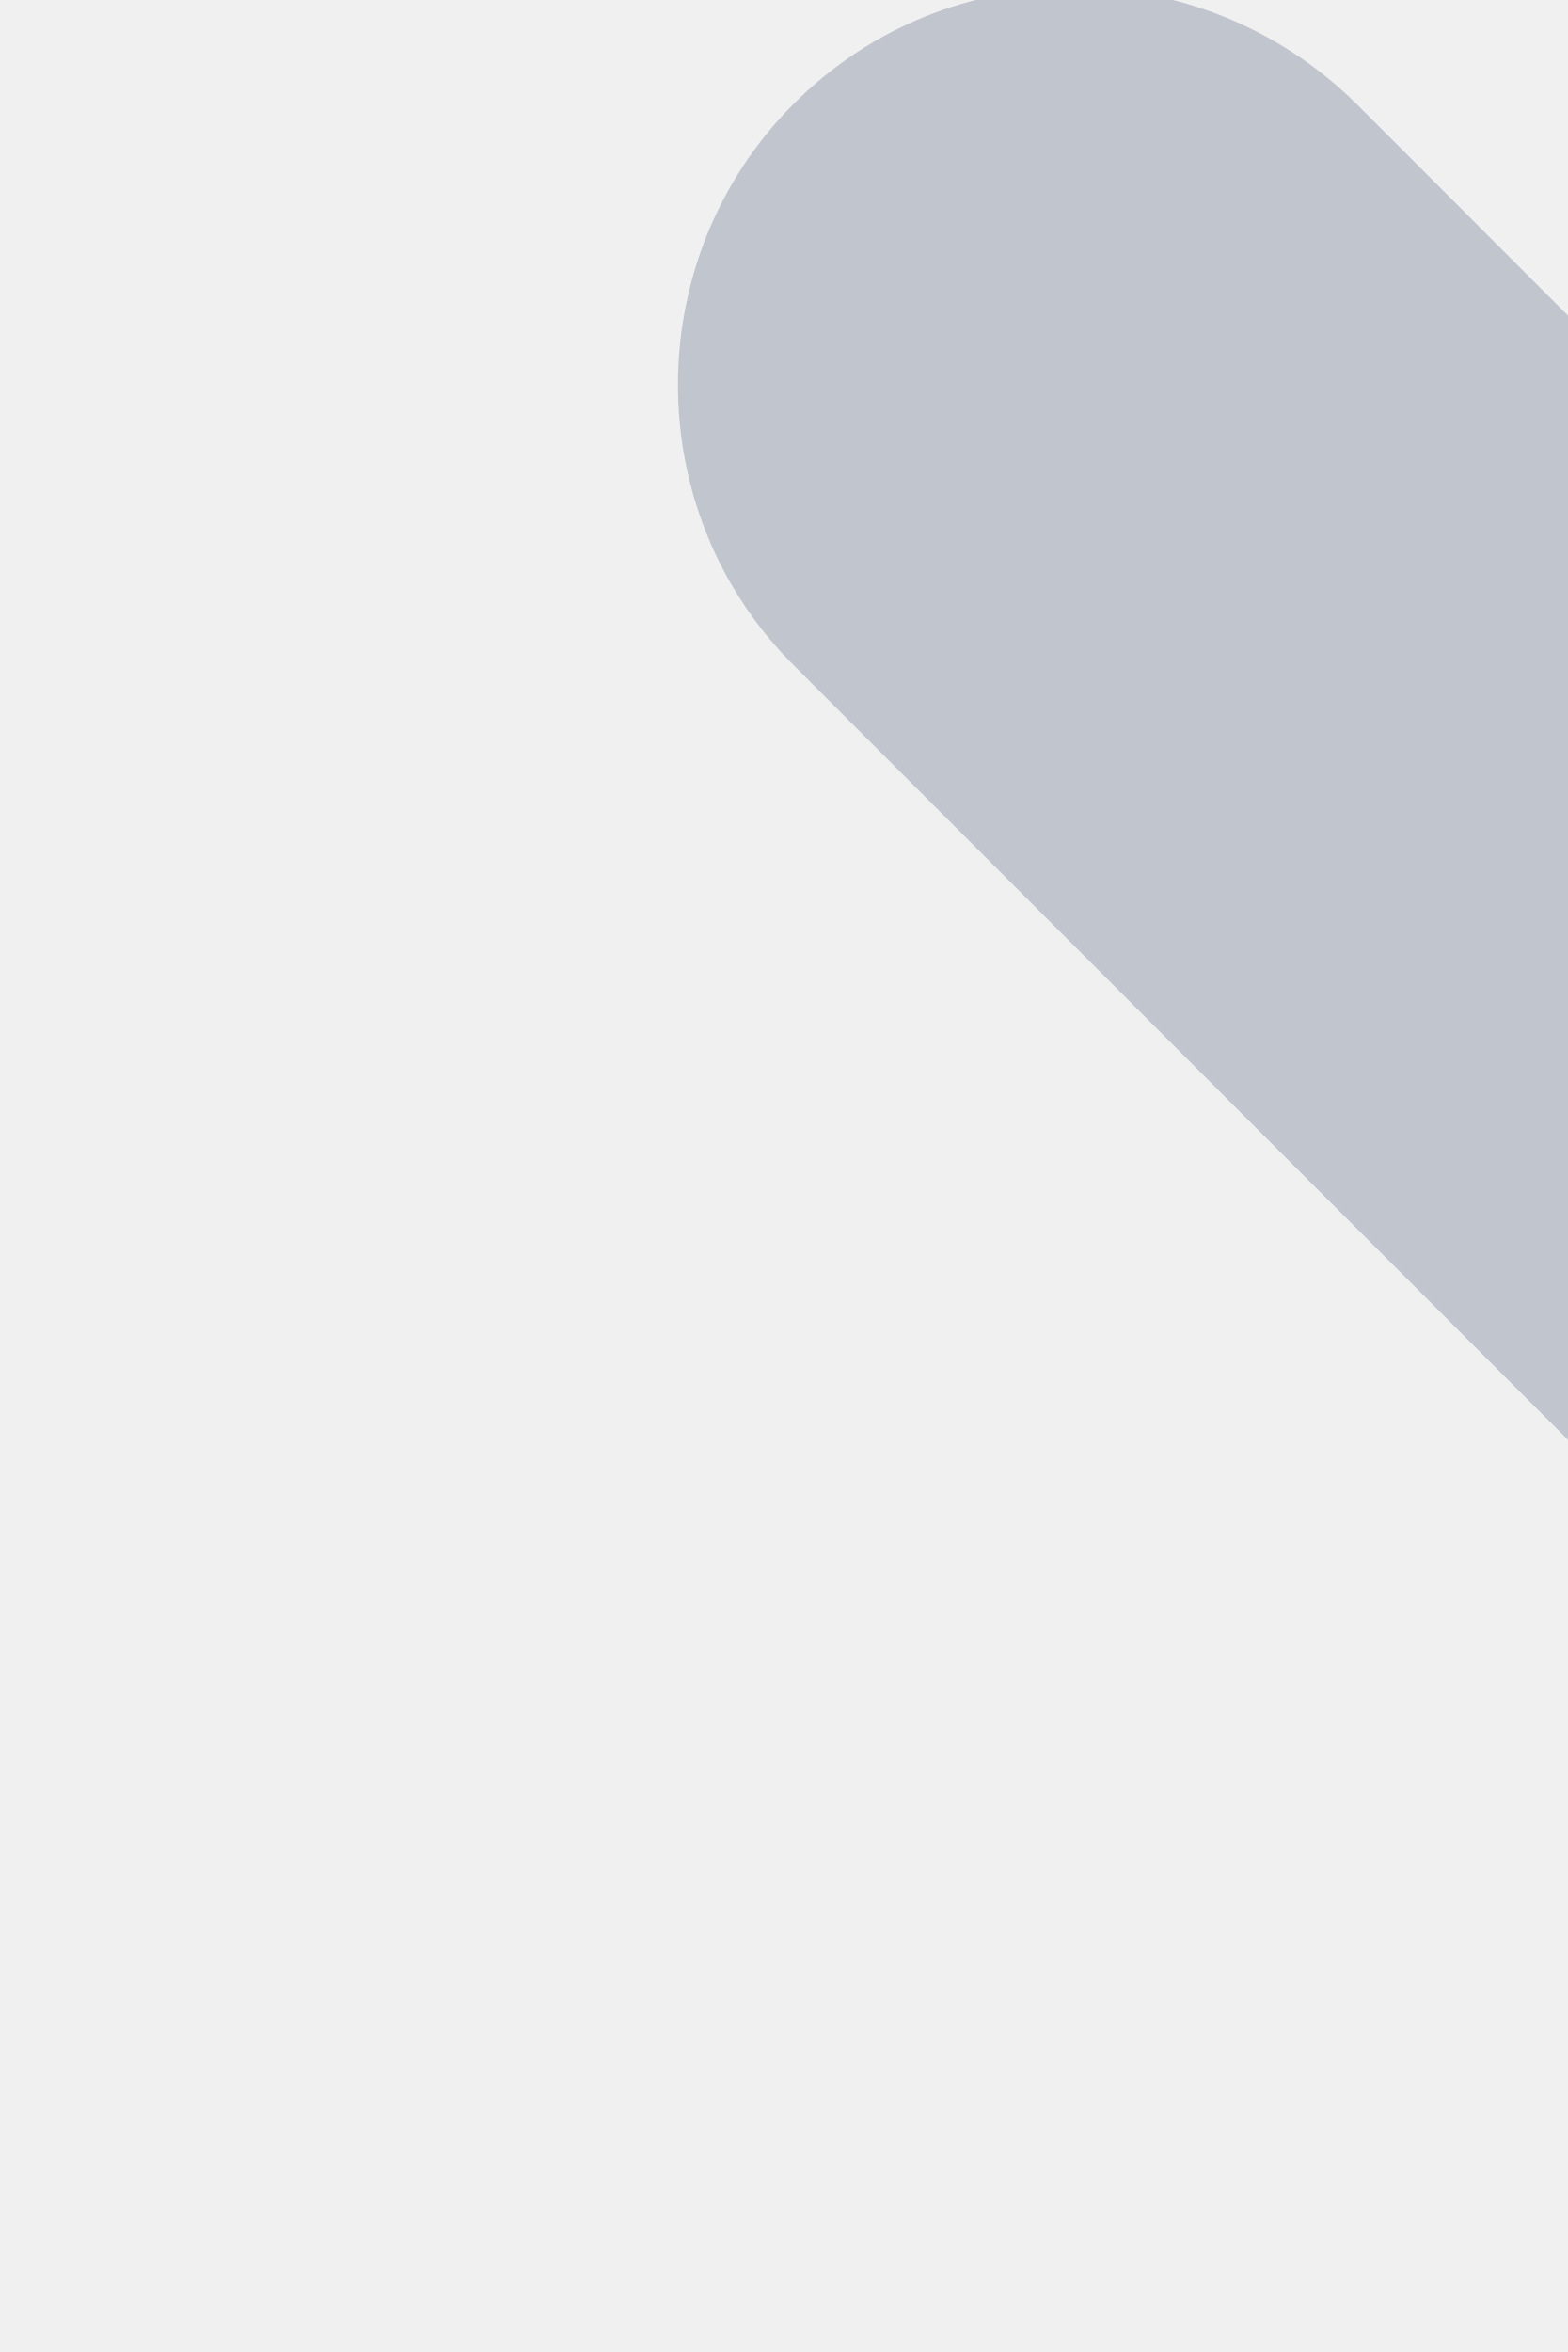
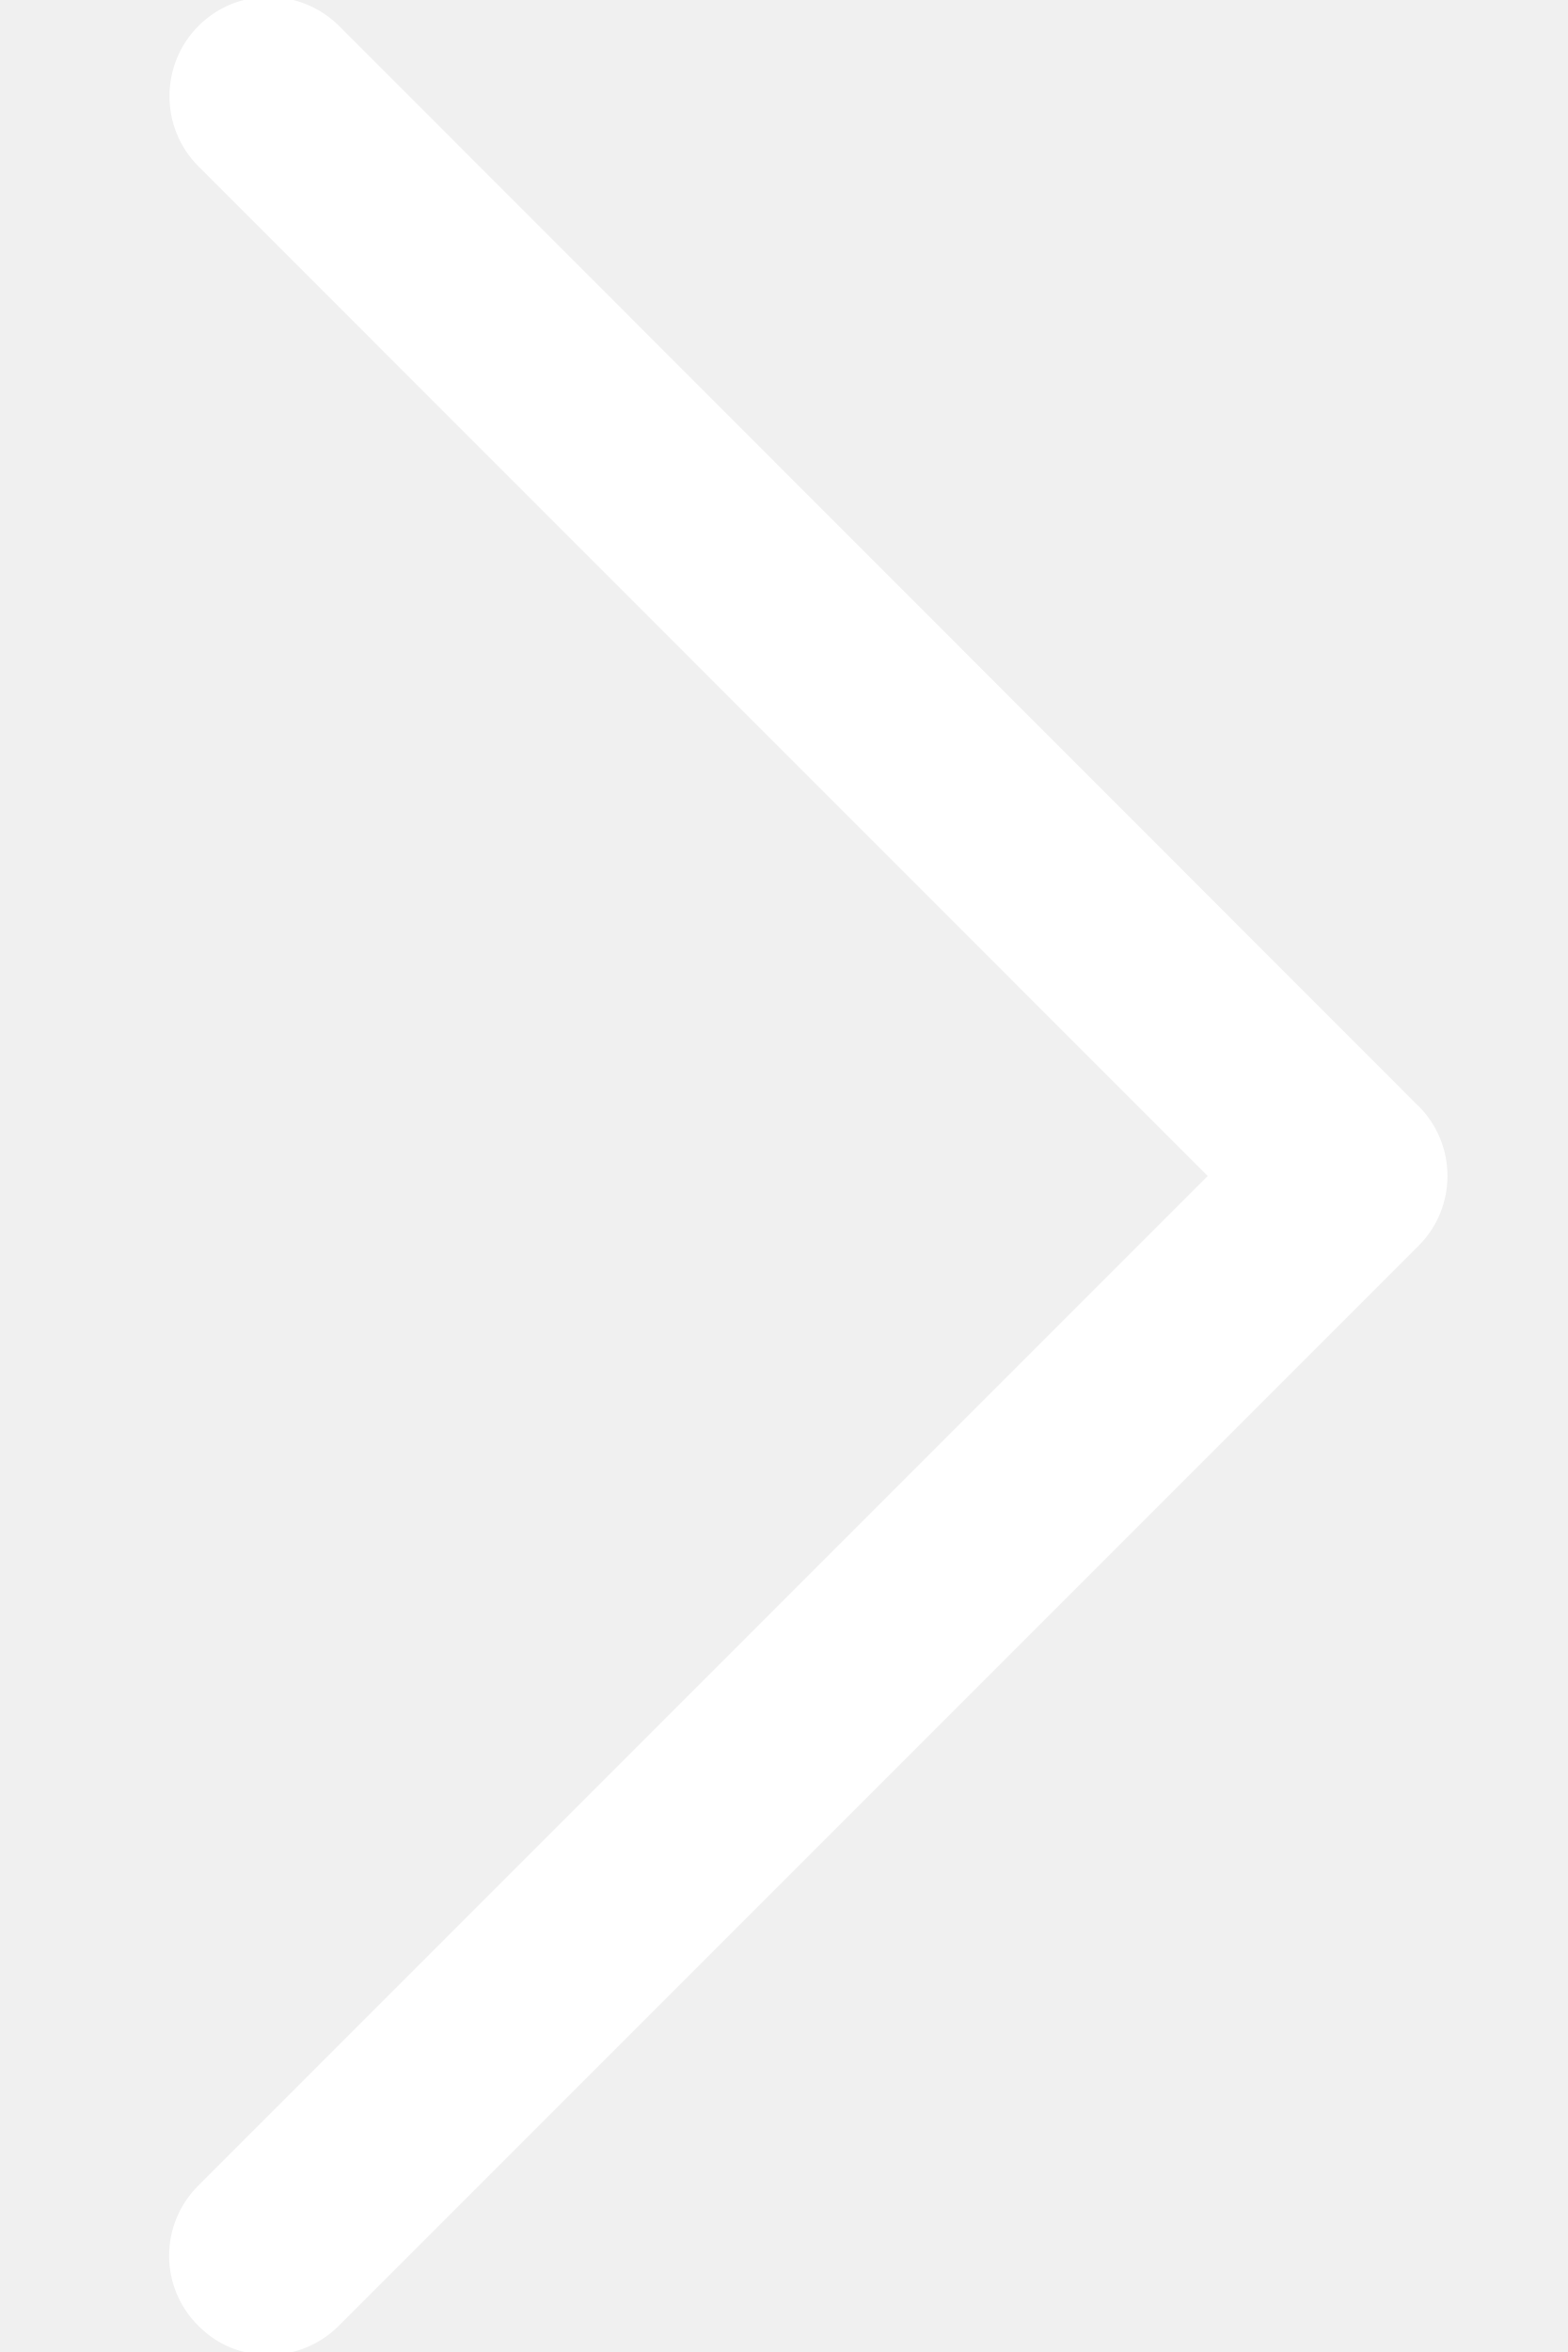
- <svg xmlns="http://www.w3.org/2000/svg" width="8" height="12" viewBox="0 0 2 3">
-   <path fill="#C1C6CE" d="M7.237 5.642L1.73.132c-.2-.197-.52-.197-.717 0s-.198.52 0 .717L6.163 6l-5.15 5.15c-.2.198-.2.52 0 .717.098.1.228.148.357.148.13 0 .26-.05.358-.148l5.51-5.51c.198-.197.198-.517 0-.715z" />
+ <svg xmlns="http://www.w3.org/2000/svg" width="8" height="12" viewBox="0 0 8 12">
+   <path fill="white" d="M7.237 5.642L1.73.132c-.2-.197-.52-.197-.717 0s-.198.52 0 .717L6.163 6l-5.15 5.15c-.2.198-.2.52 0 .717.098.1.228.148.357.148.13 0 .26-.05.358-.148l5.51-5.51c.198-.197.198-.517 0-.715z" />
</svg>
